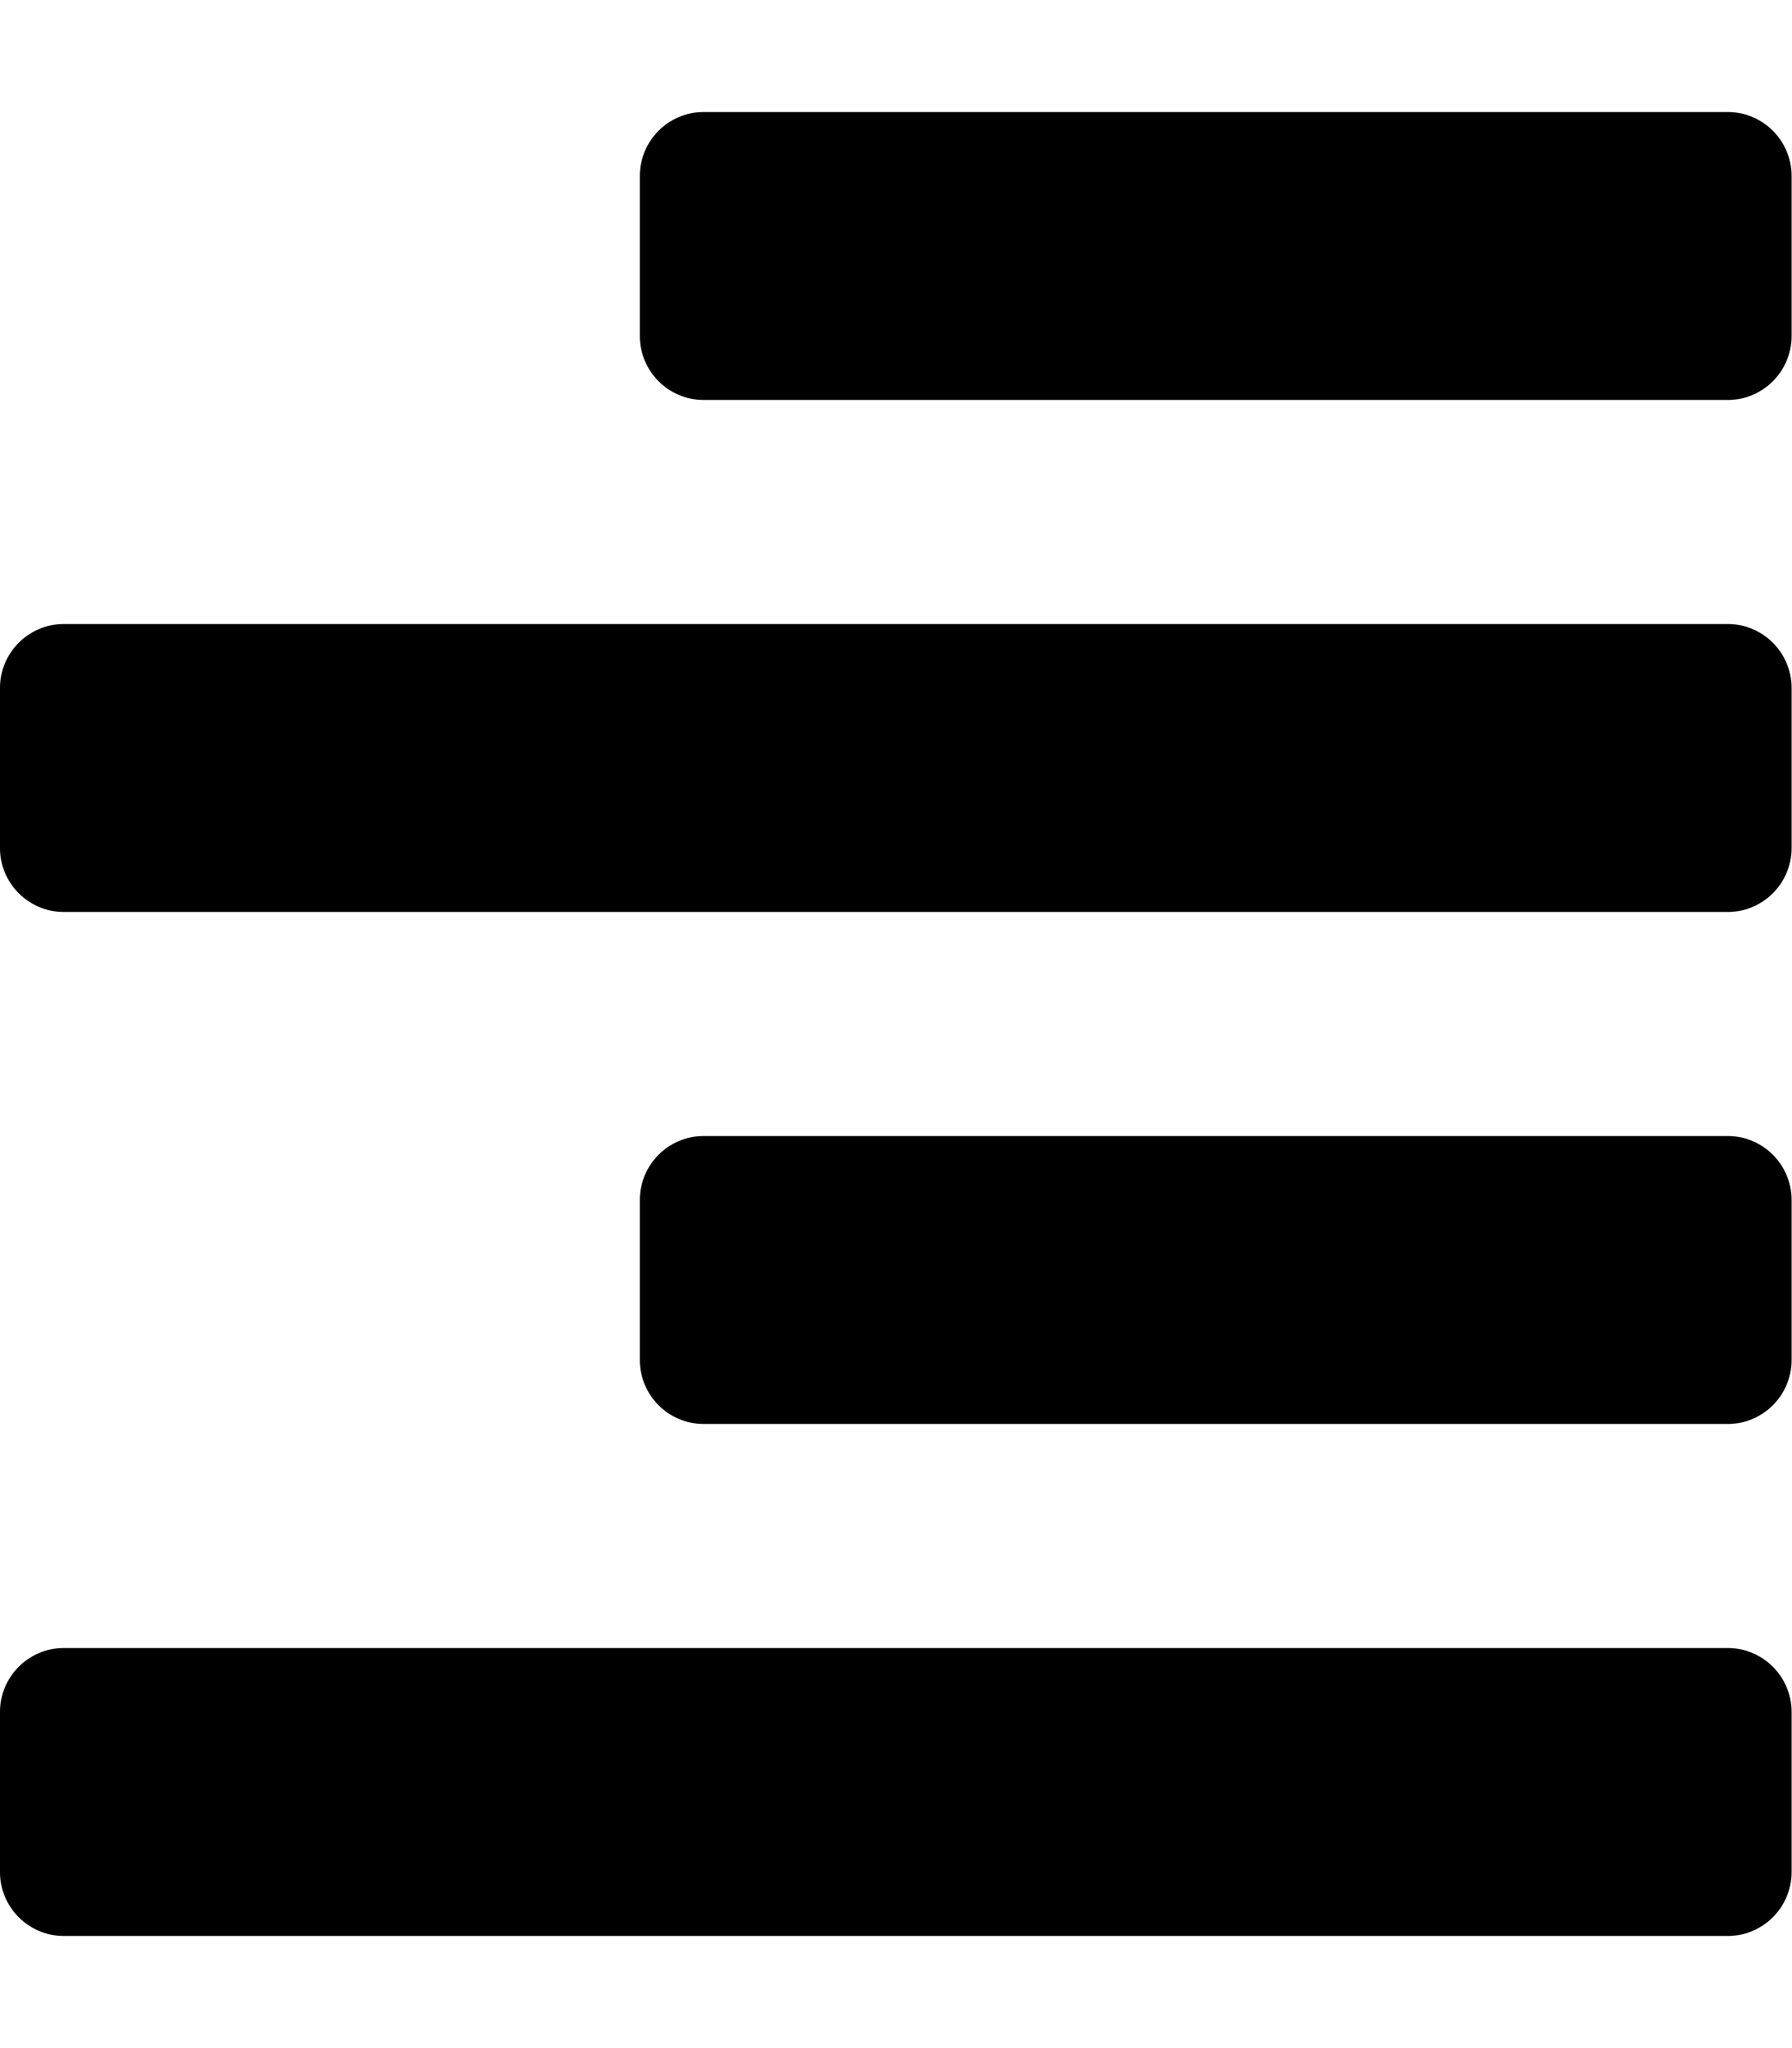
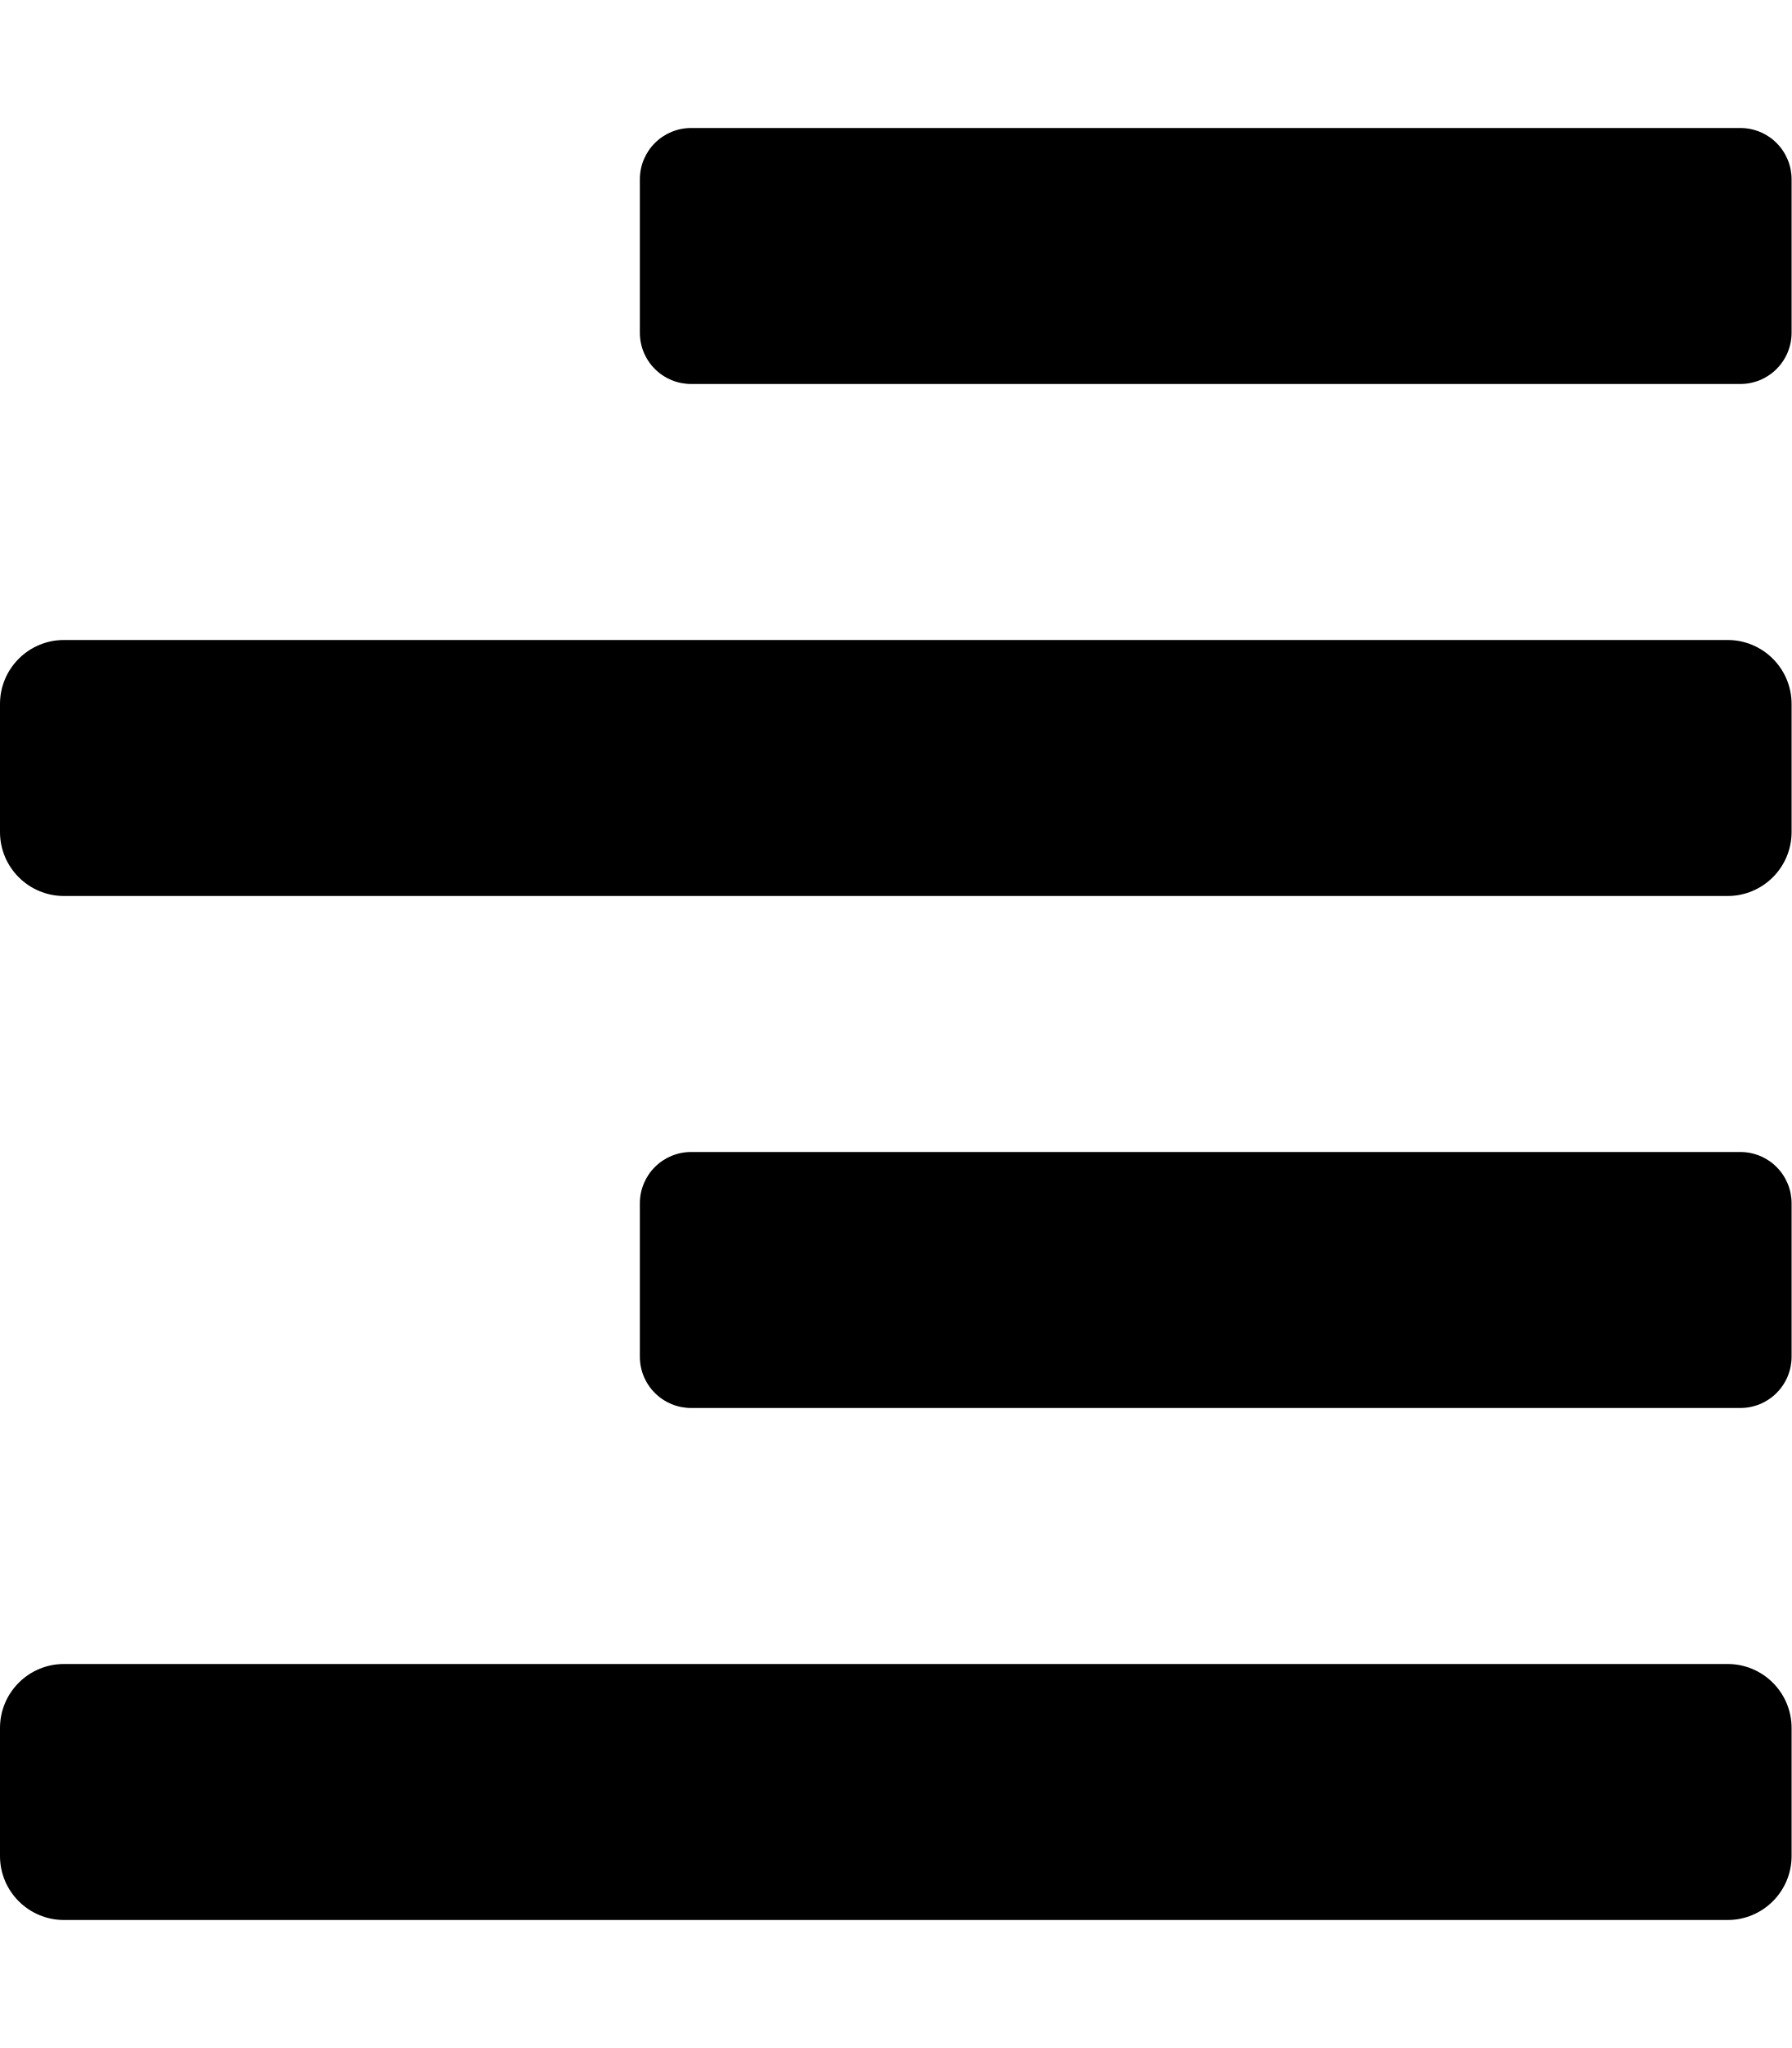
<svg xmlns="http://www.w3.org/2000/svg" viewBox="0 0 448 512">
-   <path d="M160 84V44c0-8.837 7.163-16 16-16h256c8.837 0 16 7.163 16 16v40c0 8.837-7.163 16-16 16H176c-8.837 0-16-7.163-16-16zM16 228h416c8.837 0 16-7.163 16-16v-40c0-8.837-7.163-16-16-16H16c-8.837 0-16 7.163-16 16v40c0 8.837 7.163 16 16 16zm0 256h416c8.837 0 16-7.163 16-16v-40c0-8.837-7.163-16-16-16H16c-8.837 0-16 7.163-16 16v40c0 8.837 7.163 16 16 16zm160-128h256c8.837 0 16-7.163 16-16v-40c0-8.837-7.163-16-16-16H176c-8.837 0-16 7.163-16 16v40c0 8.837 7.163 16 16 16z" />
+   <path d="M16 224h416a16 16 0 0 0 16-16v-32a16 16 0 0 0-16-16H16a16 16 0 0 0-16 16v32a16 16 0 0 0 16 16zm416 192H16a16 16 0 0 0-16 16v32a16 16 0 0 0 16 16h416a16 16 0 0 0 16-16v-32a16 16 0 0 0-16-16zm3.17-384H172.83A12.82 12.82 0 0 0 160 44.83v38.34A12.82 12.82 0 0 0 172.83 96h262.34A12.82 12.82 0 0 0 448 83.17V44.83A12.82 12.82 0 0 0 435.17 32zm0 256H172.83A12.82 12.82 0 0 0 160 300.83v38.34A12.82 12.82 0 0 0 172.83 352h262.34A12.82 12.82 0 0 0 448 339.17v-38.34A12.82 12.82 0 0 0 435.17 288z" />
</svg>
